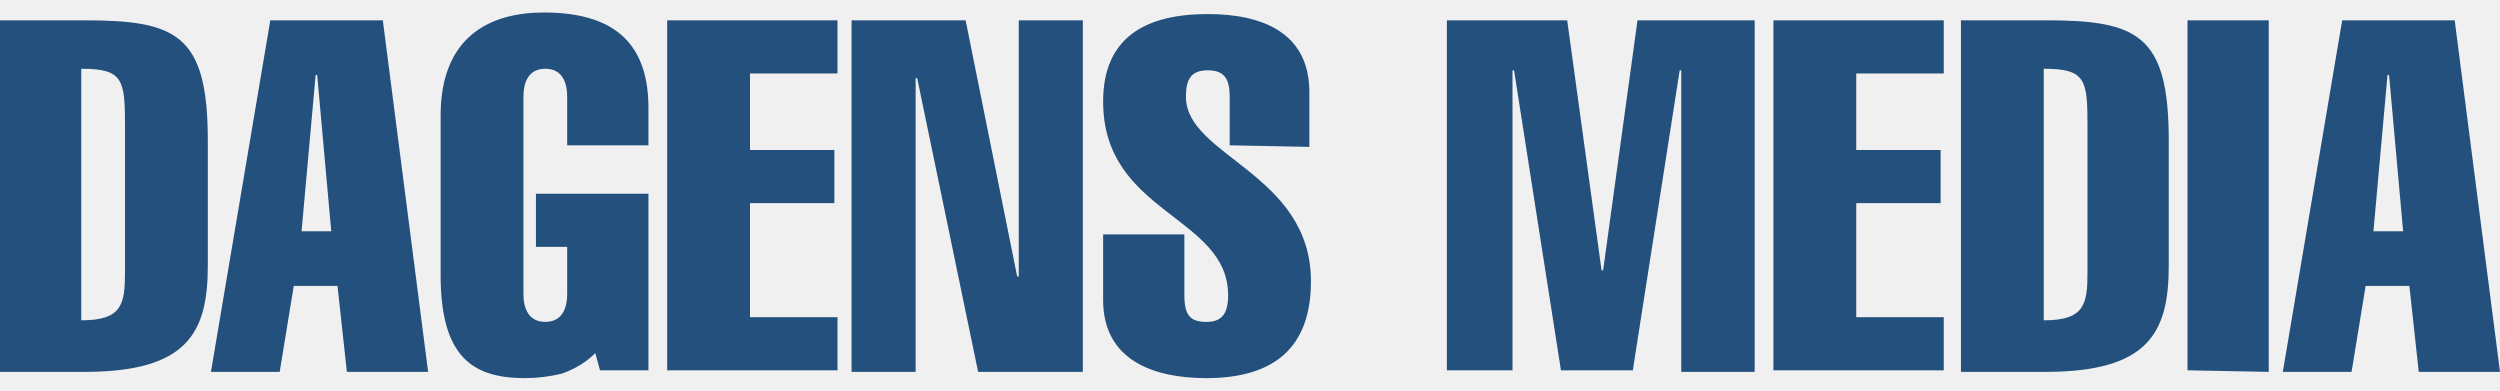
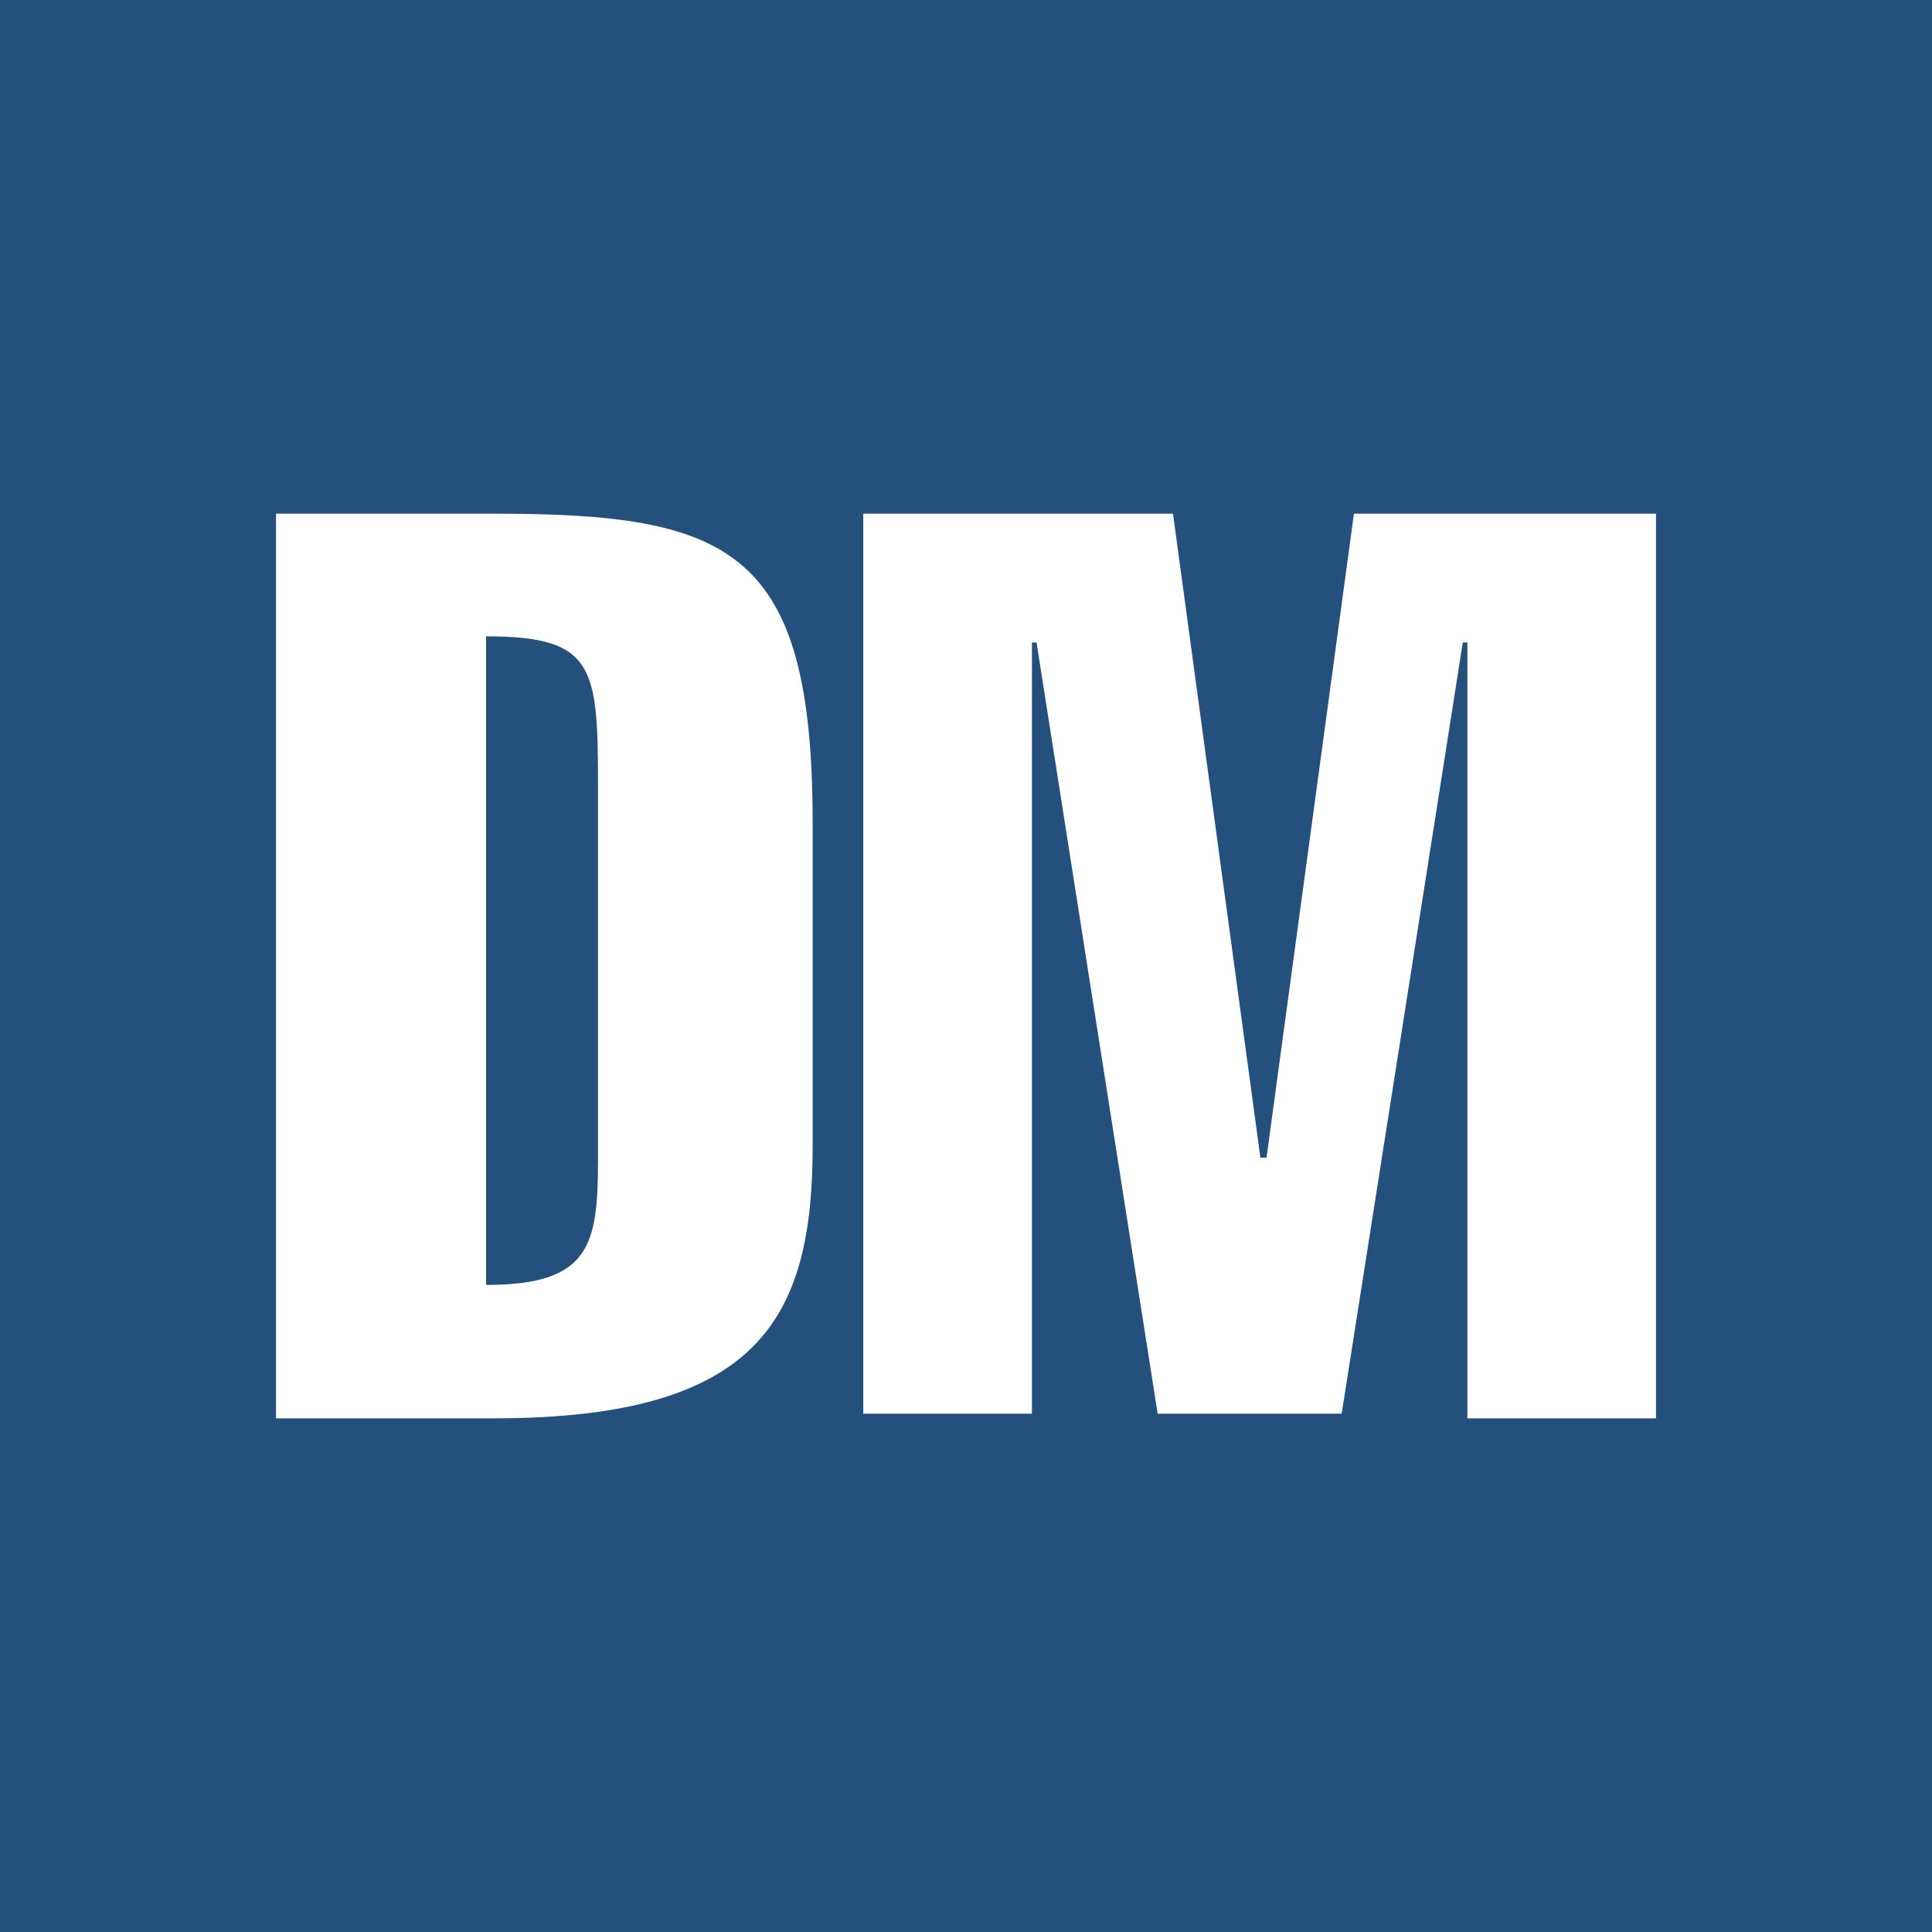
- <svg xmlns="http://www.w3.org/2000/svg" viewBox="0 0 160 25">
-   <path d="M0 1.3h5.4c5.9 0 7.9.9 7.9 7.7v8c0 4.3-1.3 6.8-7.9 6.8H0V1.3m5.2 19.2c2.6 0 2.8-1 2.8-3.1V8.1c0-3-.1-3.7-2.8-3.7v16.1M24.5 1.3l2.9 22.5h-5.2l-.6-5.5h-2.8l-.9 5.5h-4.4l3.8-22.5h7.2m-3.3 13.5l-.9-10h-.1l-.9 10h1.9m16.9 7.8c-.6.6-1.3 1-2.1 1.3-.8.2-1.6.3-2.4.3-3.4 0-5.4-1.4-5.4-6.6V7.4c0-5.1 3.2-6.6 6.6-6.6 4.2 0 6.7 1.7 6.7 6.1v2.4h-5.2V6.2c0-.9-.3-1.8-1.4-1.8-1.1 0-1.4.9-1.4 1.8v12.6c0 .9.3 1.8 1.4 1.8 1.1 0 1.4-.9 1.4-1.8v-3h-2v-3.4h7.2v11.3h-3.1l-.3-1.1m4.6 1.1V1.3h10.9v3.4H48v4.9h5.4V13H48v7.3h5.6v3.4H42.7M54.5 1.3h7.3l3.3 16.4h.1V1.3h4.1v22.5h-6.7L58.7 5h-.1v18.8h-4.1V1.3zm24.2 8V6.2c0-1.1-.3-1.7-1.4-1.7-1.1 0-1.4.6-1.4 1.7 0 3.8 8 4.9 8 11.8 0 4.2-2.3 6.2-6.7 6.2-3.3 0-6.6-1.1-6.6-5V15h5.2v3.9c0 1.3.4 1.7 1.4 1.7.9 0 1.4-.4 1.4-1.7 0-5.1-8-5.2-8-12.4 0-4.1 2.7-5.6 6.7-5.6 3.5 0 6.5 1.2 6.5 5v3.5l-5.1-.1m18.1 14.4h-4.2V1.3h7.7l2.2 16h.1l2.2-16h7.5v22.5h-4.7V4.5h-.1l-3 19.2h-4.6l-3-19.2h-.1v19.2m16.7 0V1.3h10.9v3.4h-5.6v4.9h5.4V13h-5.4v7.3h5.6v3.4h-10.9m12-22.4h5.4c5.9 0 7.9.9 7.9 7.7v8c0 4.3-1.3 6.8-7.9 6.8h-5.4V1.3m5.3 19.2c2.6 0 2.8-1 2.8-3.1V8.1c0-3-.1-3.7-2.8-3.7v16.1m9.2 3.2V1.3h5.2v22.5l-5.2-.1m17.1-22.4l2.9 22.5h-5.2l-.6-5.5h-2.8l-.9 5.5h-4.4l3.8-22.5h7.2m-3.3 13.5l-.9-10h-.1l-.9 10h1.9" fill="#23507d" />
+ <svg xmlns="http://www.w3.org/2000/svg" id="Layer_1" viewBox="0 0 126 126">
+   <style>.st1{fill:#fff}</style>
+   <path fill="#23507d" d="M0 0h126v126H0z" id="Layer_2" />
+   <g id="Layer_1_1_">
+     <path class="st1" d="M18 33.5h14.2c15.5 0 20.8 2.3 20.8 20.2v21c0 11.2-3.4 17.8-20.8 17.8H18v-59m13.7 50.3c6.8 0 7.3-2.6 7.3-8.2V51.3c0-7.8-.2-9.8-7.3-9.8v42.3M67.3 92.2h-11V33.5h20.2l5.7 42h.4l5.7-42H108v59H95.7V41.9h-.3l-7.9 50.3h-12l-7.9-50.3h-.3v50.3" />
+   </g>
</svg>
